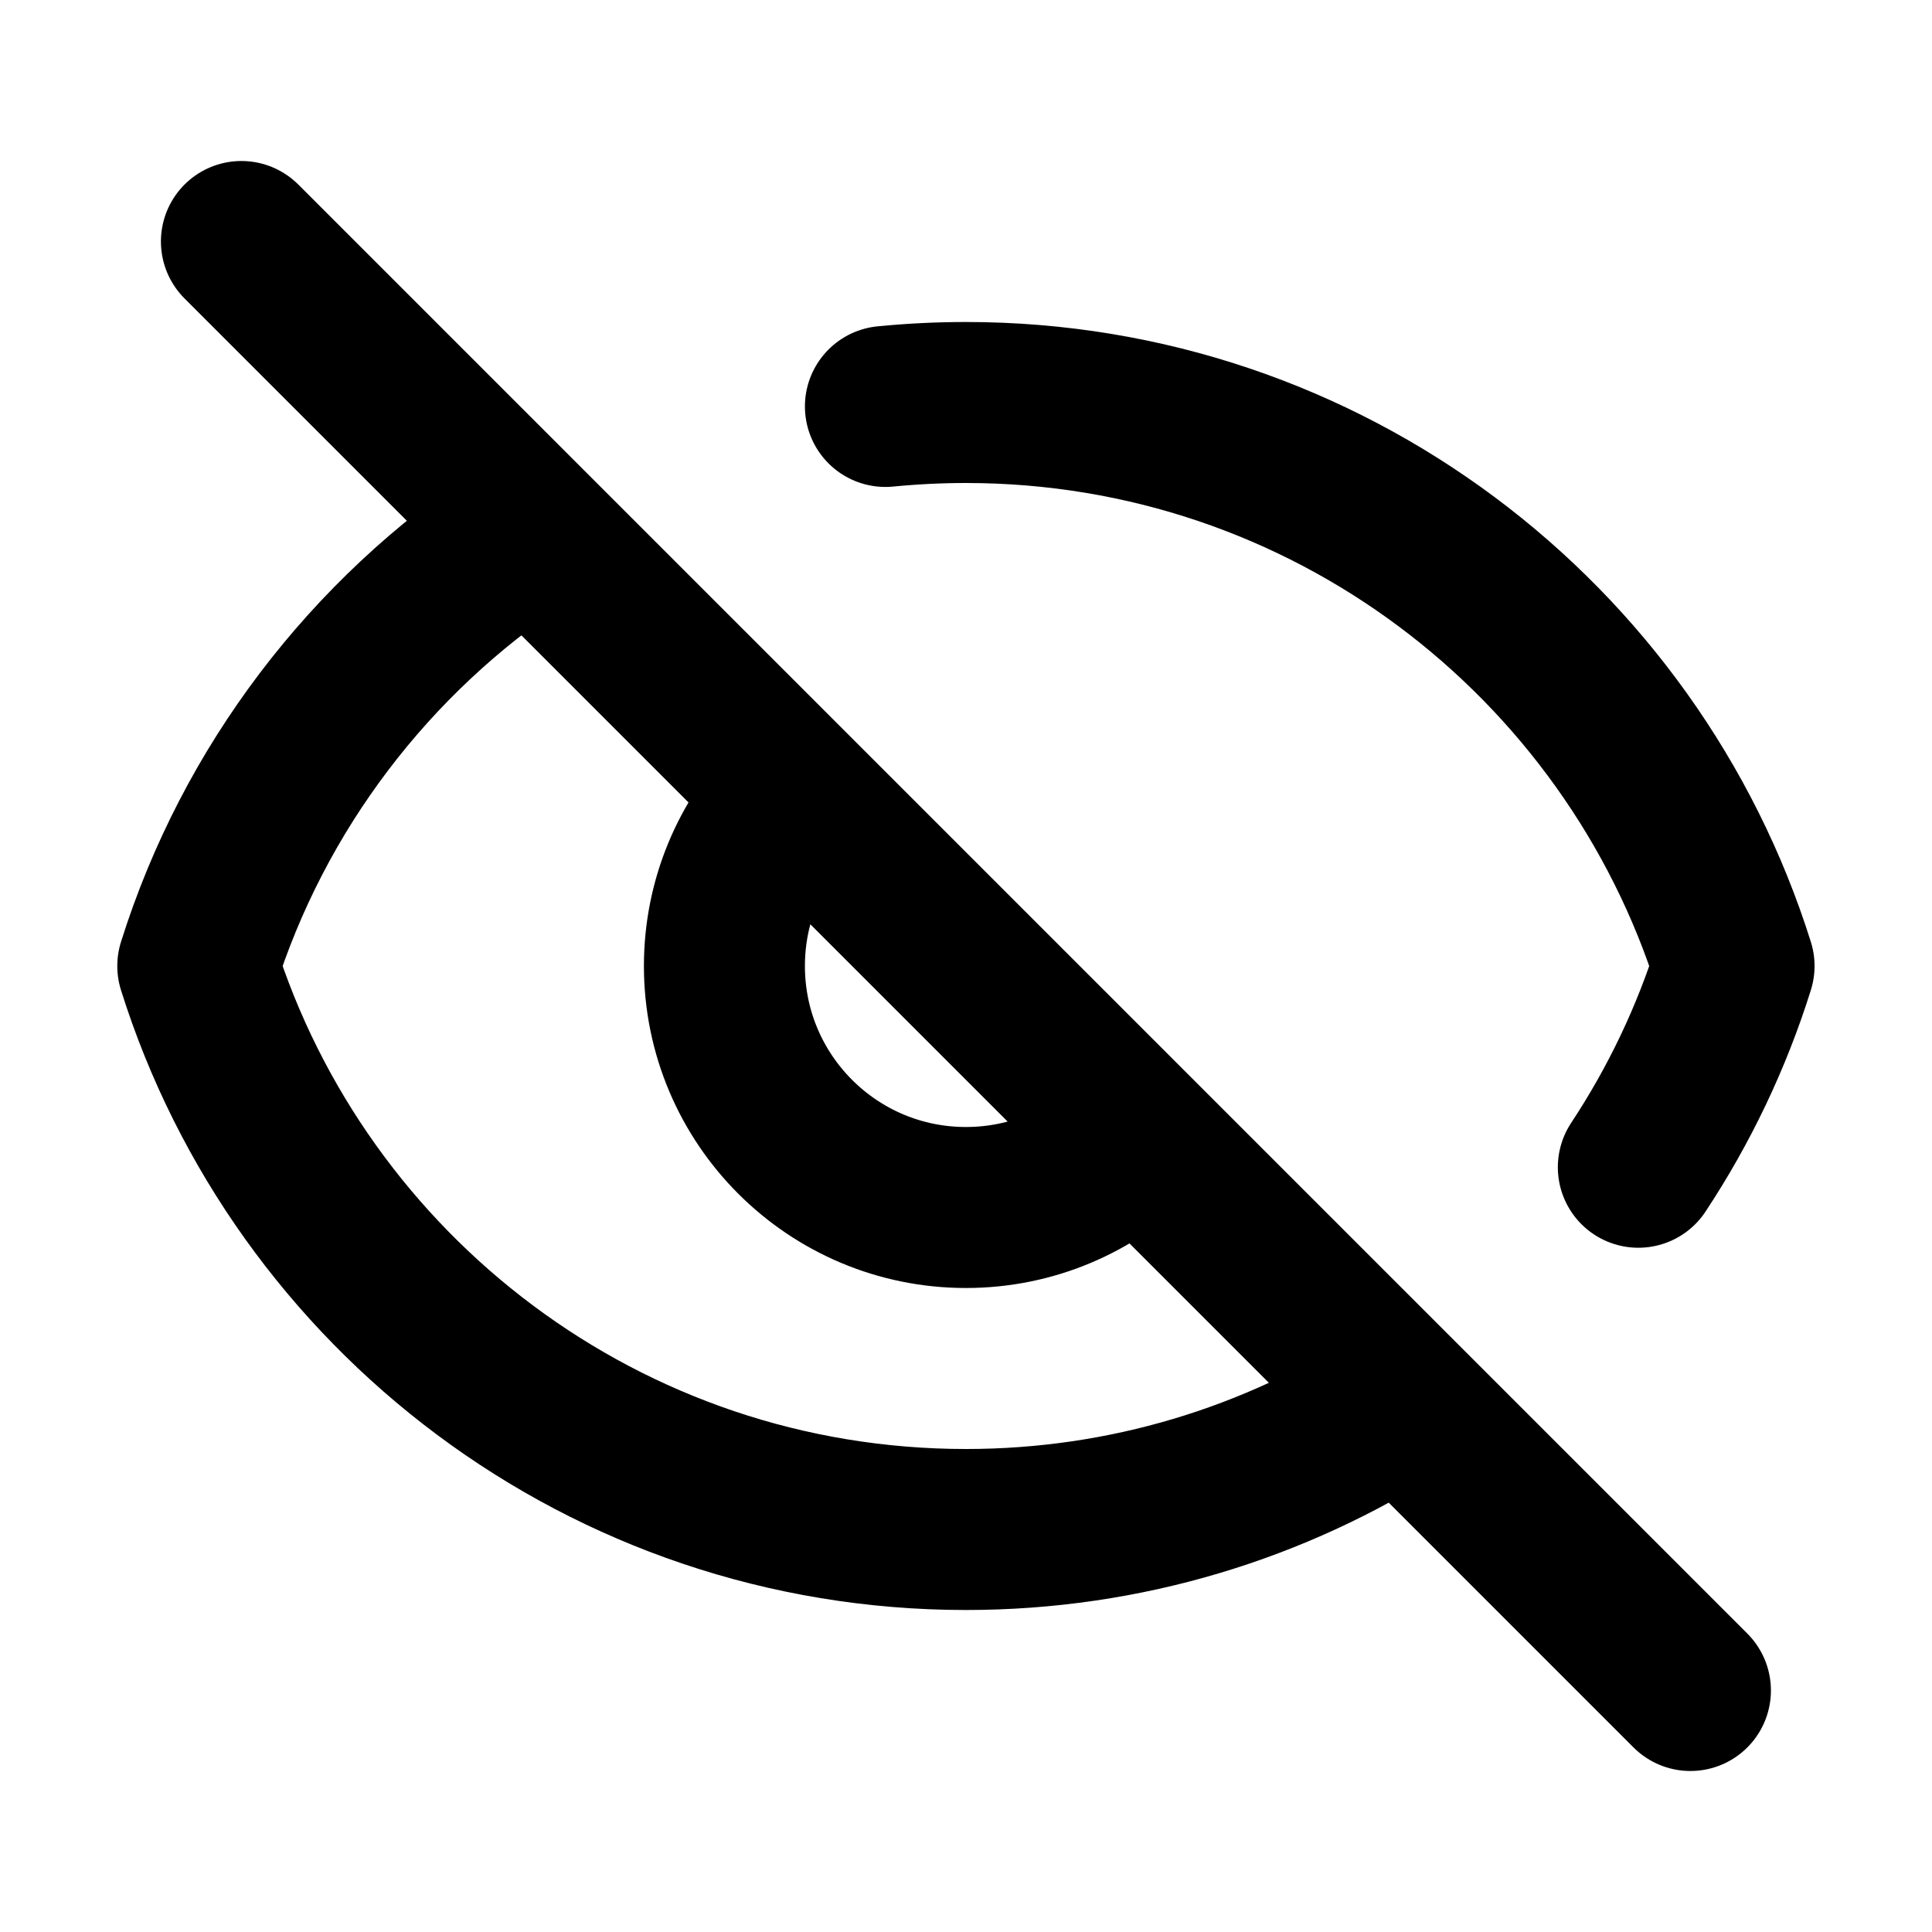
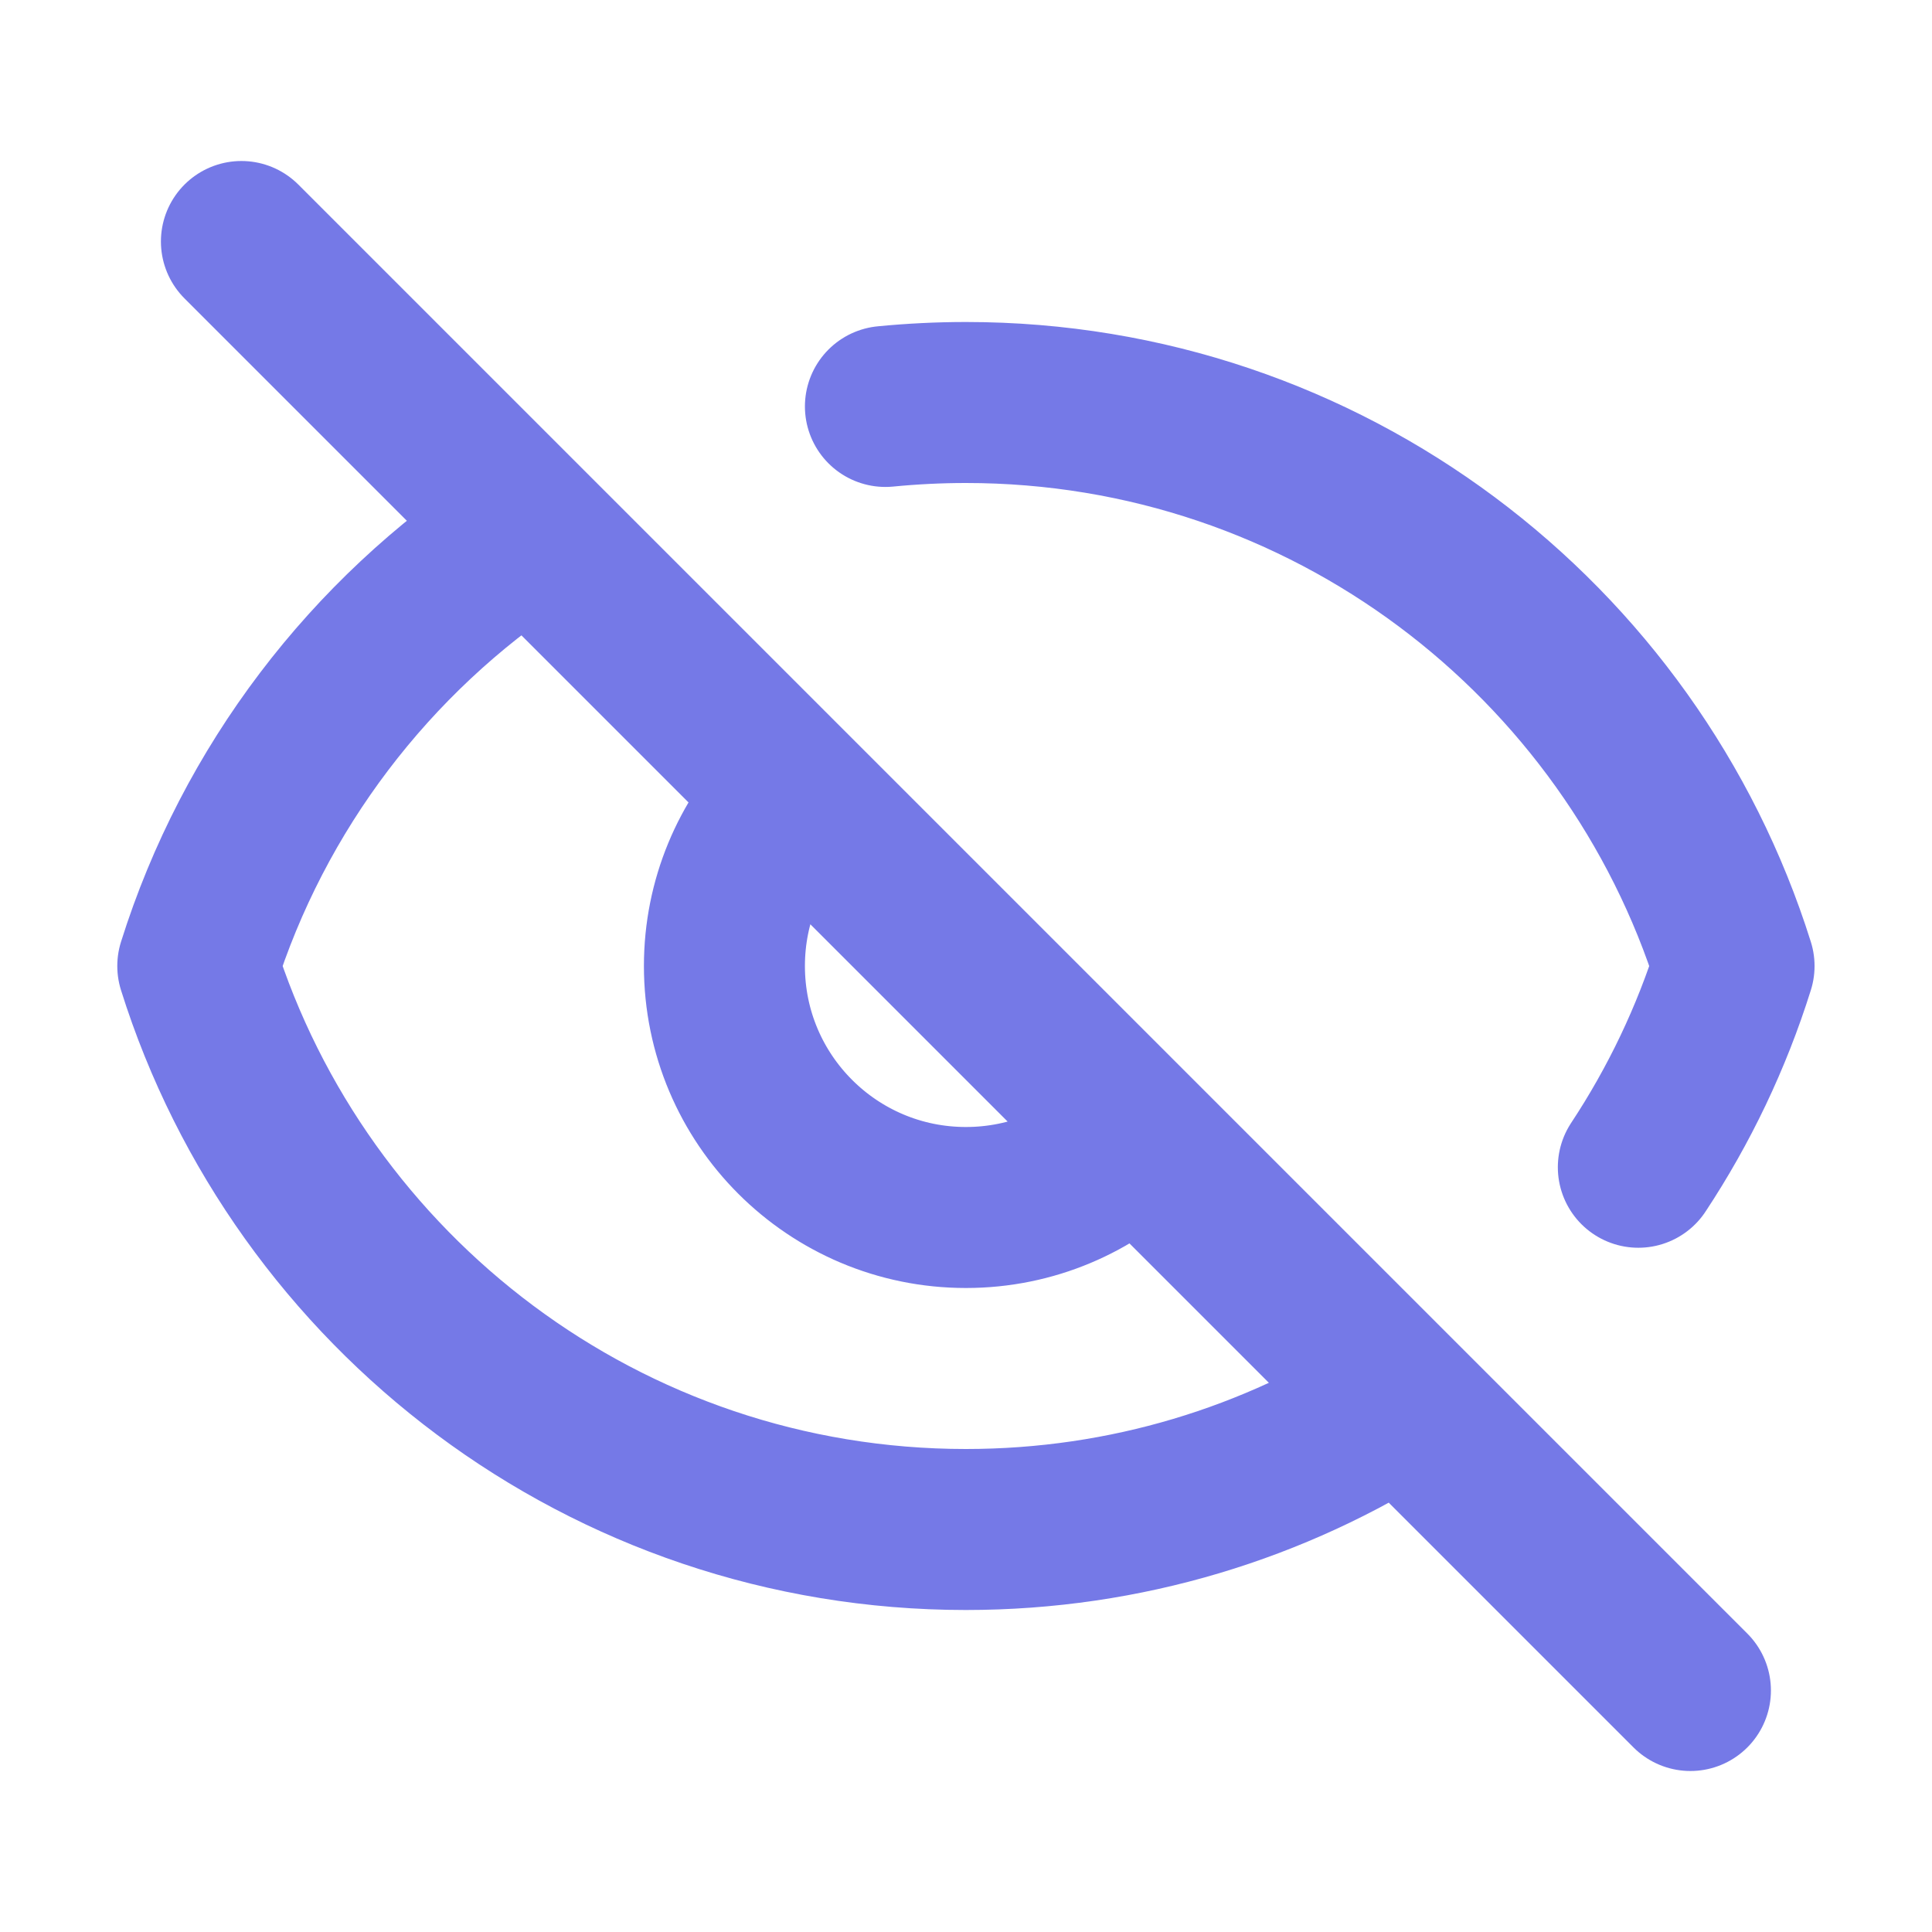
<svg xmlns="http://www.w3.org/2000/svg" width="32px" height="32px" viewBox="0 0 24 24" fill="none">
-   <path d="M2.999 3L20.999 21M9.843 9.914C9.321 10.454 8.999 11.189 8.999 12C8.999 13.657 10.342 15 11.999 15C12.822 15 13.567 14.669 14.109 14.133M6.499 6.647C4.6 7.9 3.153 9.784 2.457 12C3.731 16.057 7.522 19 11.999 19C13.988 19 15.841 18.419 17.399 17.418M10.999 5.049C11.328 5.017 11.662 5 11.999 5C16.477 5 20.267 7.943 21.541 12C21.261 12.894 20.858 13.734 20.352 14.5" stroke="#000000" stroke-width="2" stroke-linecap="round" stroke-linejoin="round" />
+   <path d="M2.999 3L20.999 21M9.843 9.914C9.321 10.454 8.999 11.189 8.999 12C8.999 13.657 10.342 15 11.999 15C12.822 15 13.567 14.669 14.109 14.133M6.499 6.647C4.6 7.9 3.153 9.784 2.457 12C3.731 16.057 7.522 19 11.999 19C13.988 19 15.841 18.419 17.399 17.418M10.999 5.049C11.328 5.017 11.662 5 11.999 5C16.477 5 20.267 7.943 21.541 12C21.261 12.894 20.858 13.734 20.352 14.5" stroke="#7579E7" stroke-width="2" stroke-linecap="round" stroke-linejoin="round" />
</svg>
